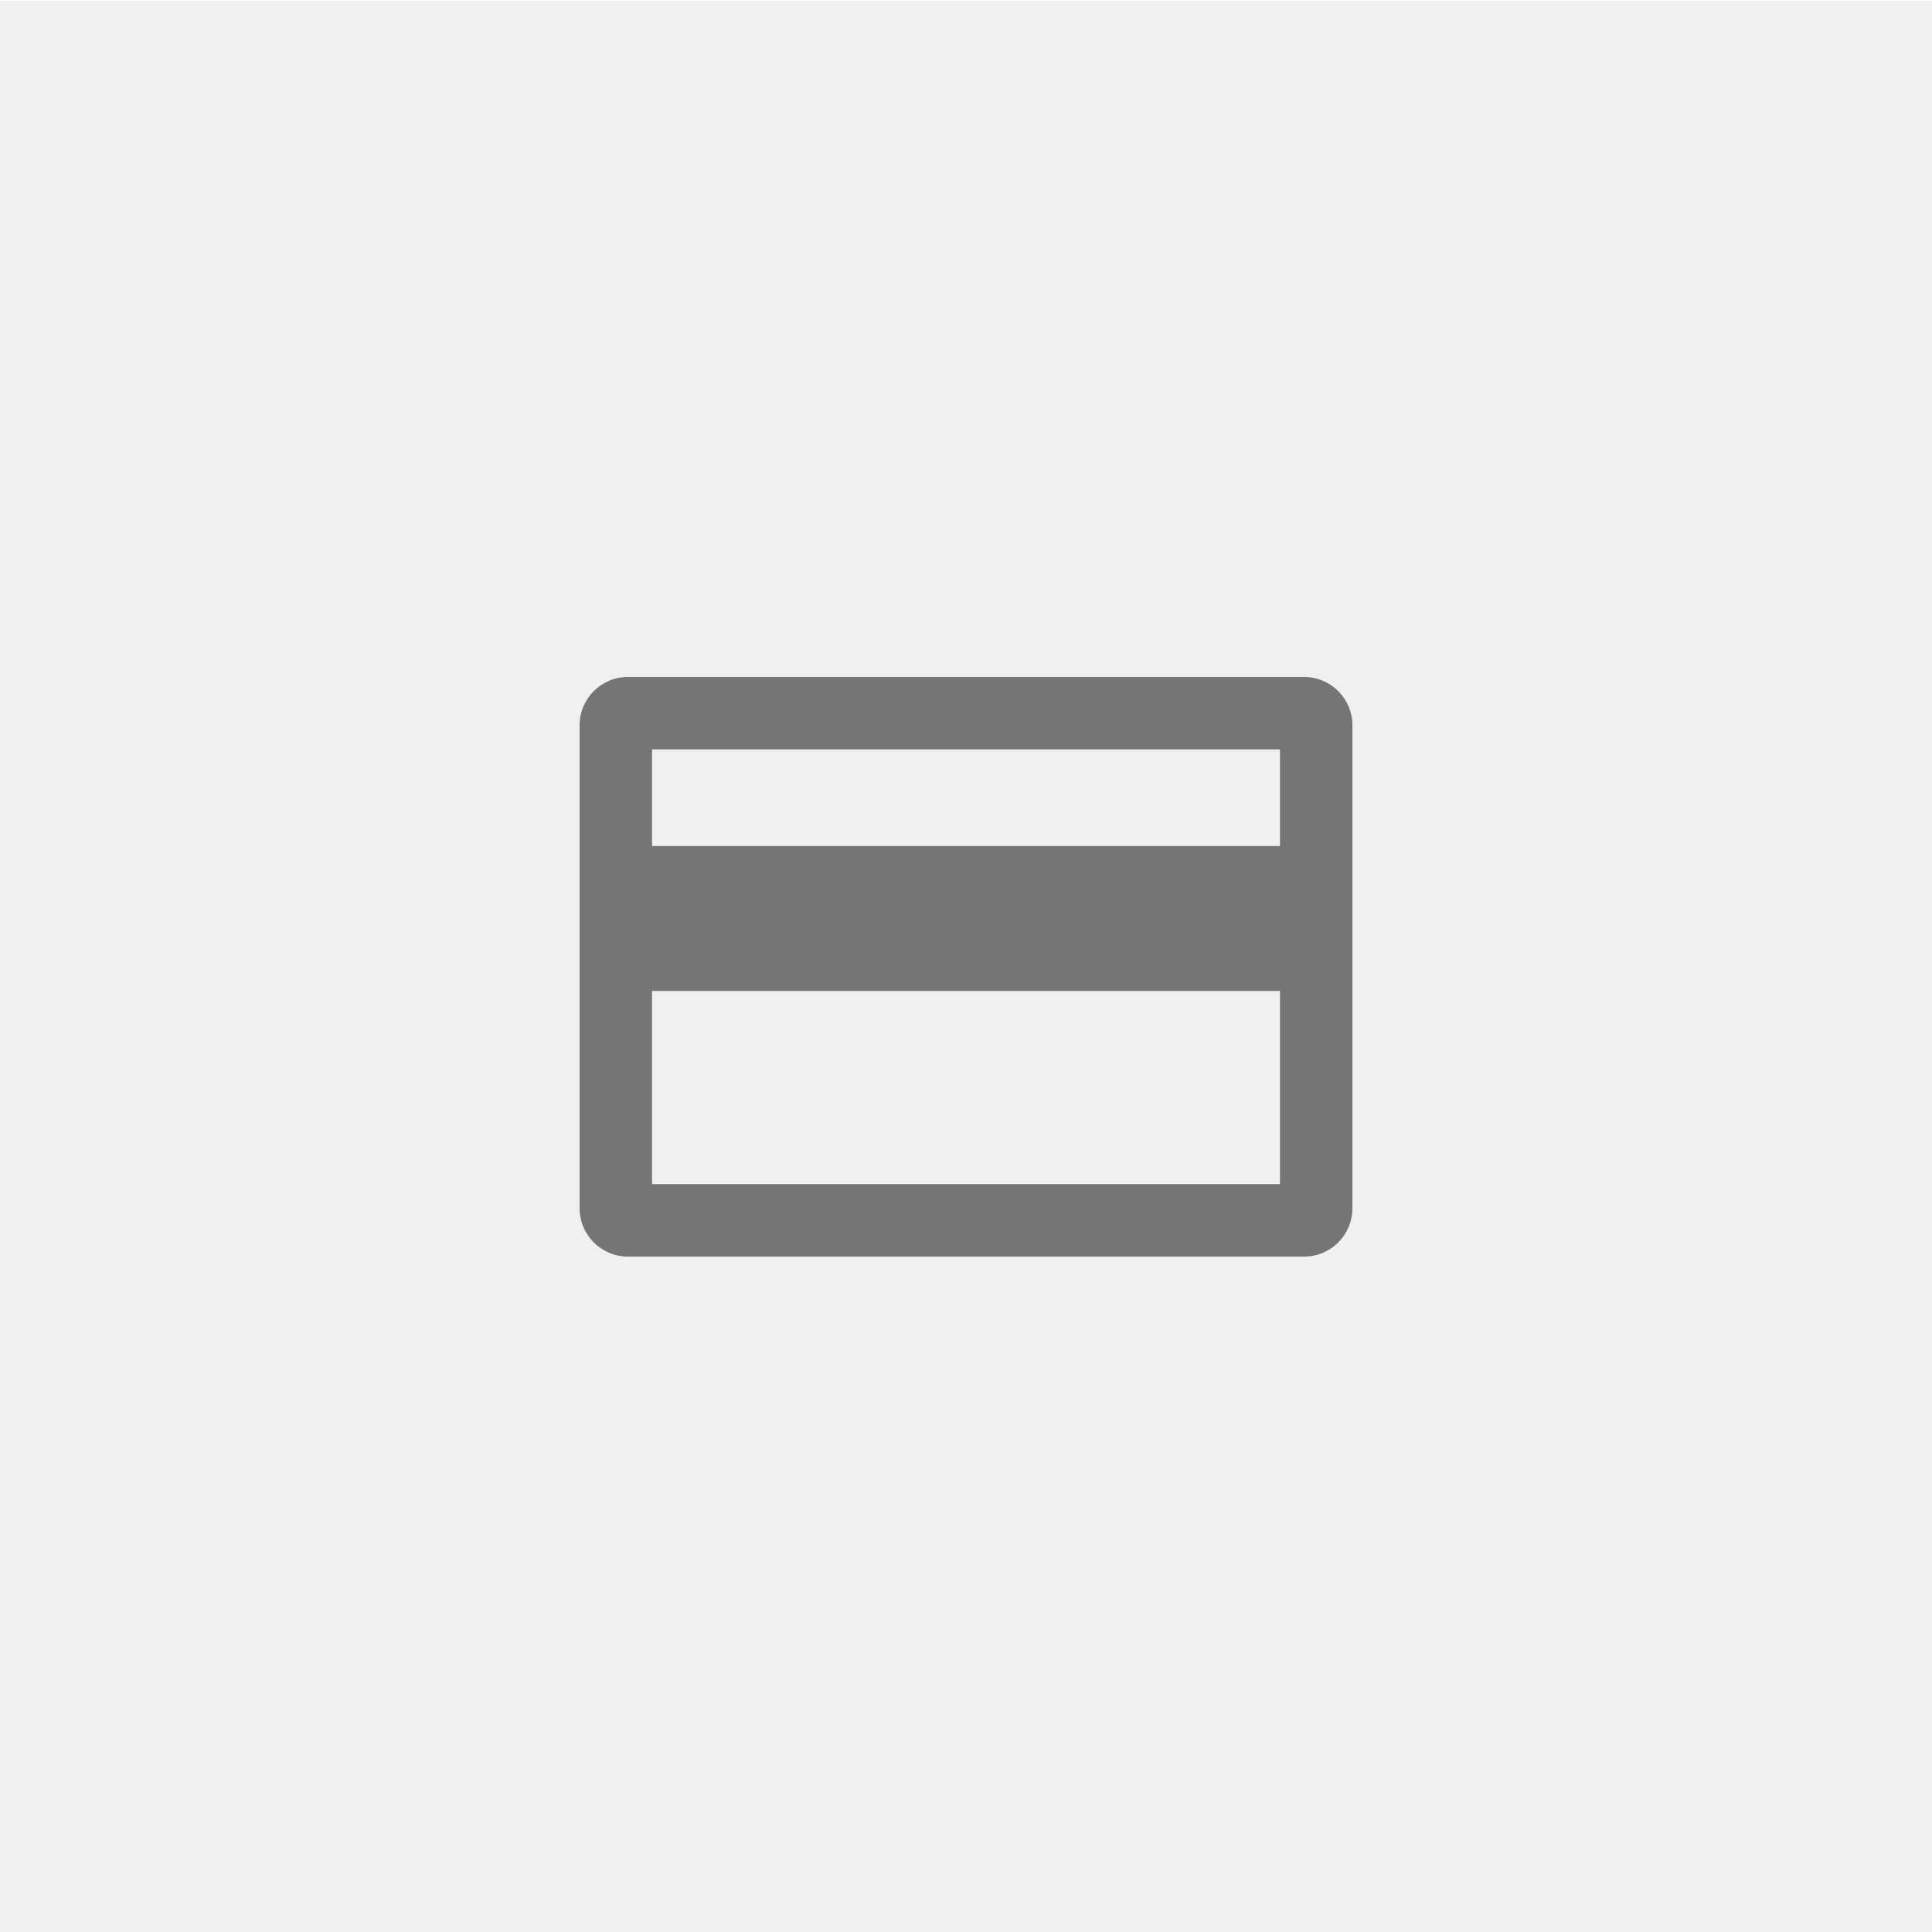
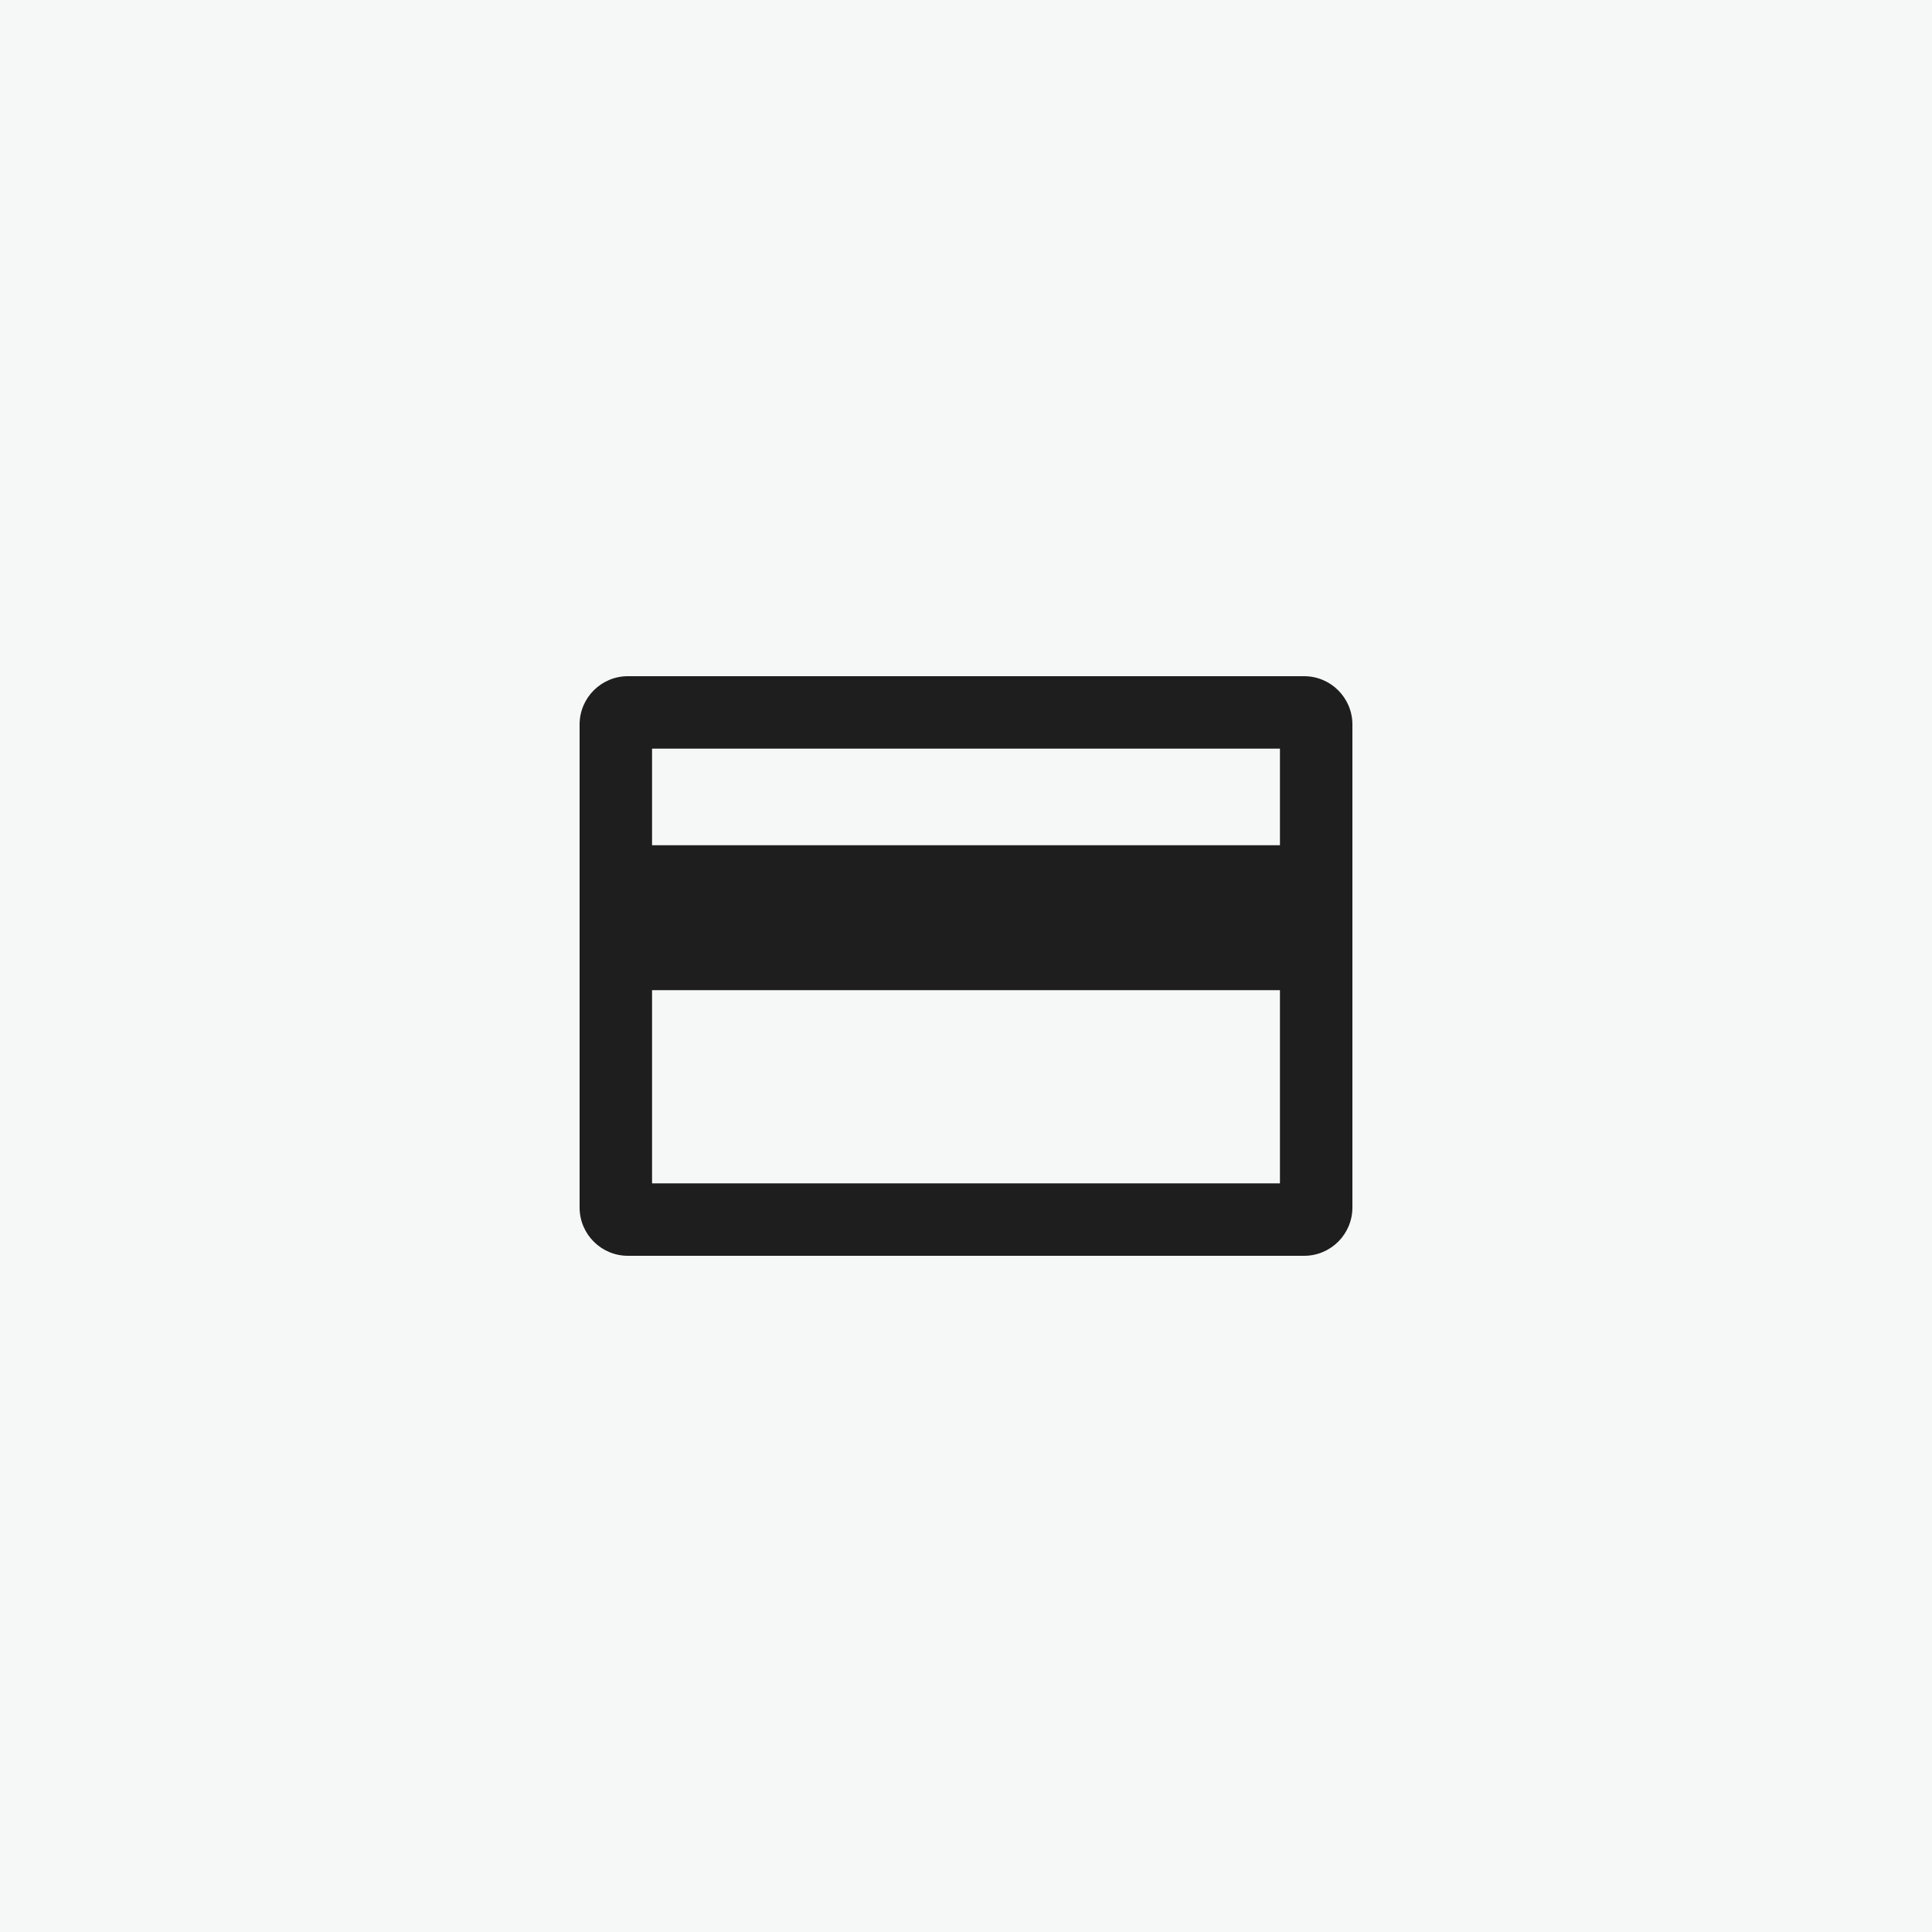
- <svg xmlns="http://www.w3.org/2000/svg" width="40" height="40" fill="none">
-   <path transform="translate(0 .016)" fill="#F0F0F0" d="M0 0H40V40H0z" />
-   <path fill-rule="evenodd" clip-rule="evenodd" d="M13.5 17.516v-2h13v2h-13zm0 3v4h13v-4h-13zm-1.5-5.5a1 1 0 0 1 1-1h14a1 1 0 0 1 1 1v10a1 1 0 0 1-1 1H13a1 1 0 0 1-1-1v-10z" fill="#757575" />
+ <svg xmlns="http://www.w3.org/2000/svg" fill="none" height="40" width="40">
+   <path d="m0 0h40v40h-40z" fill="#f6f7f7" />
+   <path clip-rule="evenodd" d="m13.5 17.5v-2h13v2zm0 3v4h13v-4zm-1.5-5.5a1 1 0 0 1 1-1h14a1 1 0 0 1 1 1v10a1 1 0 0 1 -1 1h-14a1 1 0 0 1 -1-1z" fill="#1e1e1e" fill-rule="evenodd" />
</svg>
